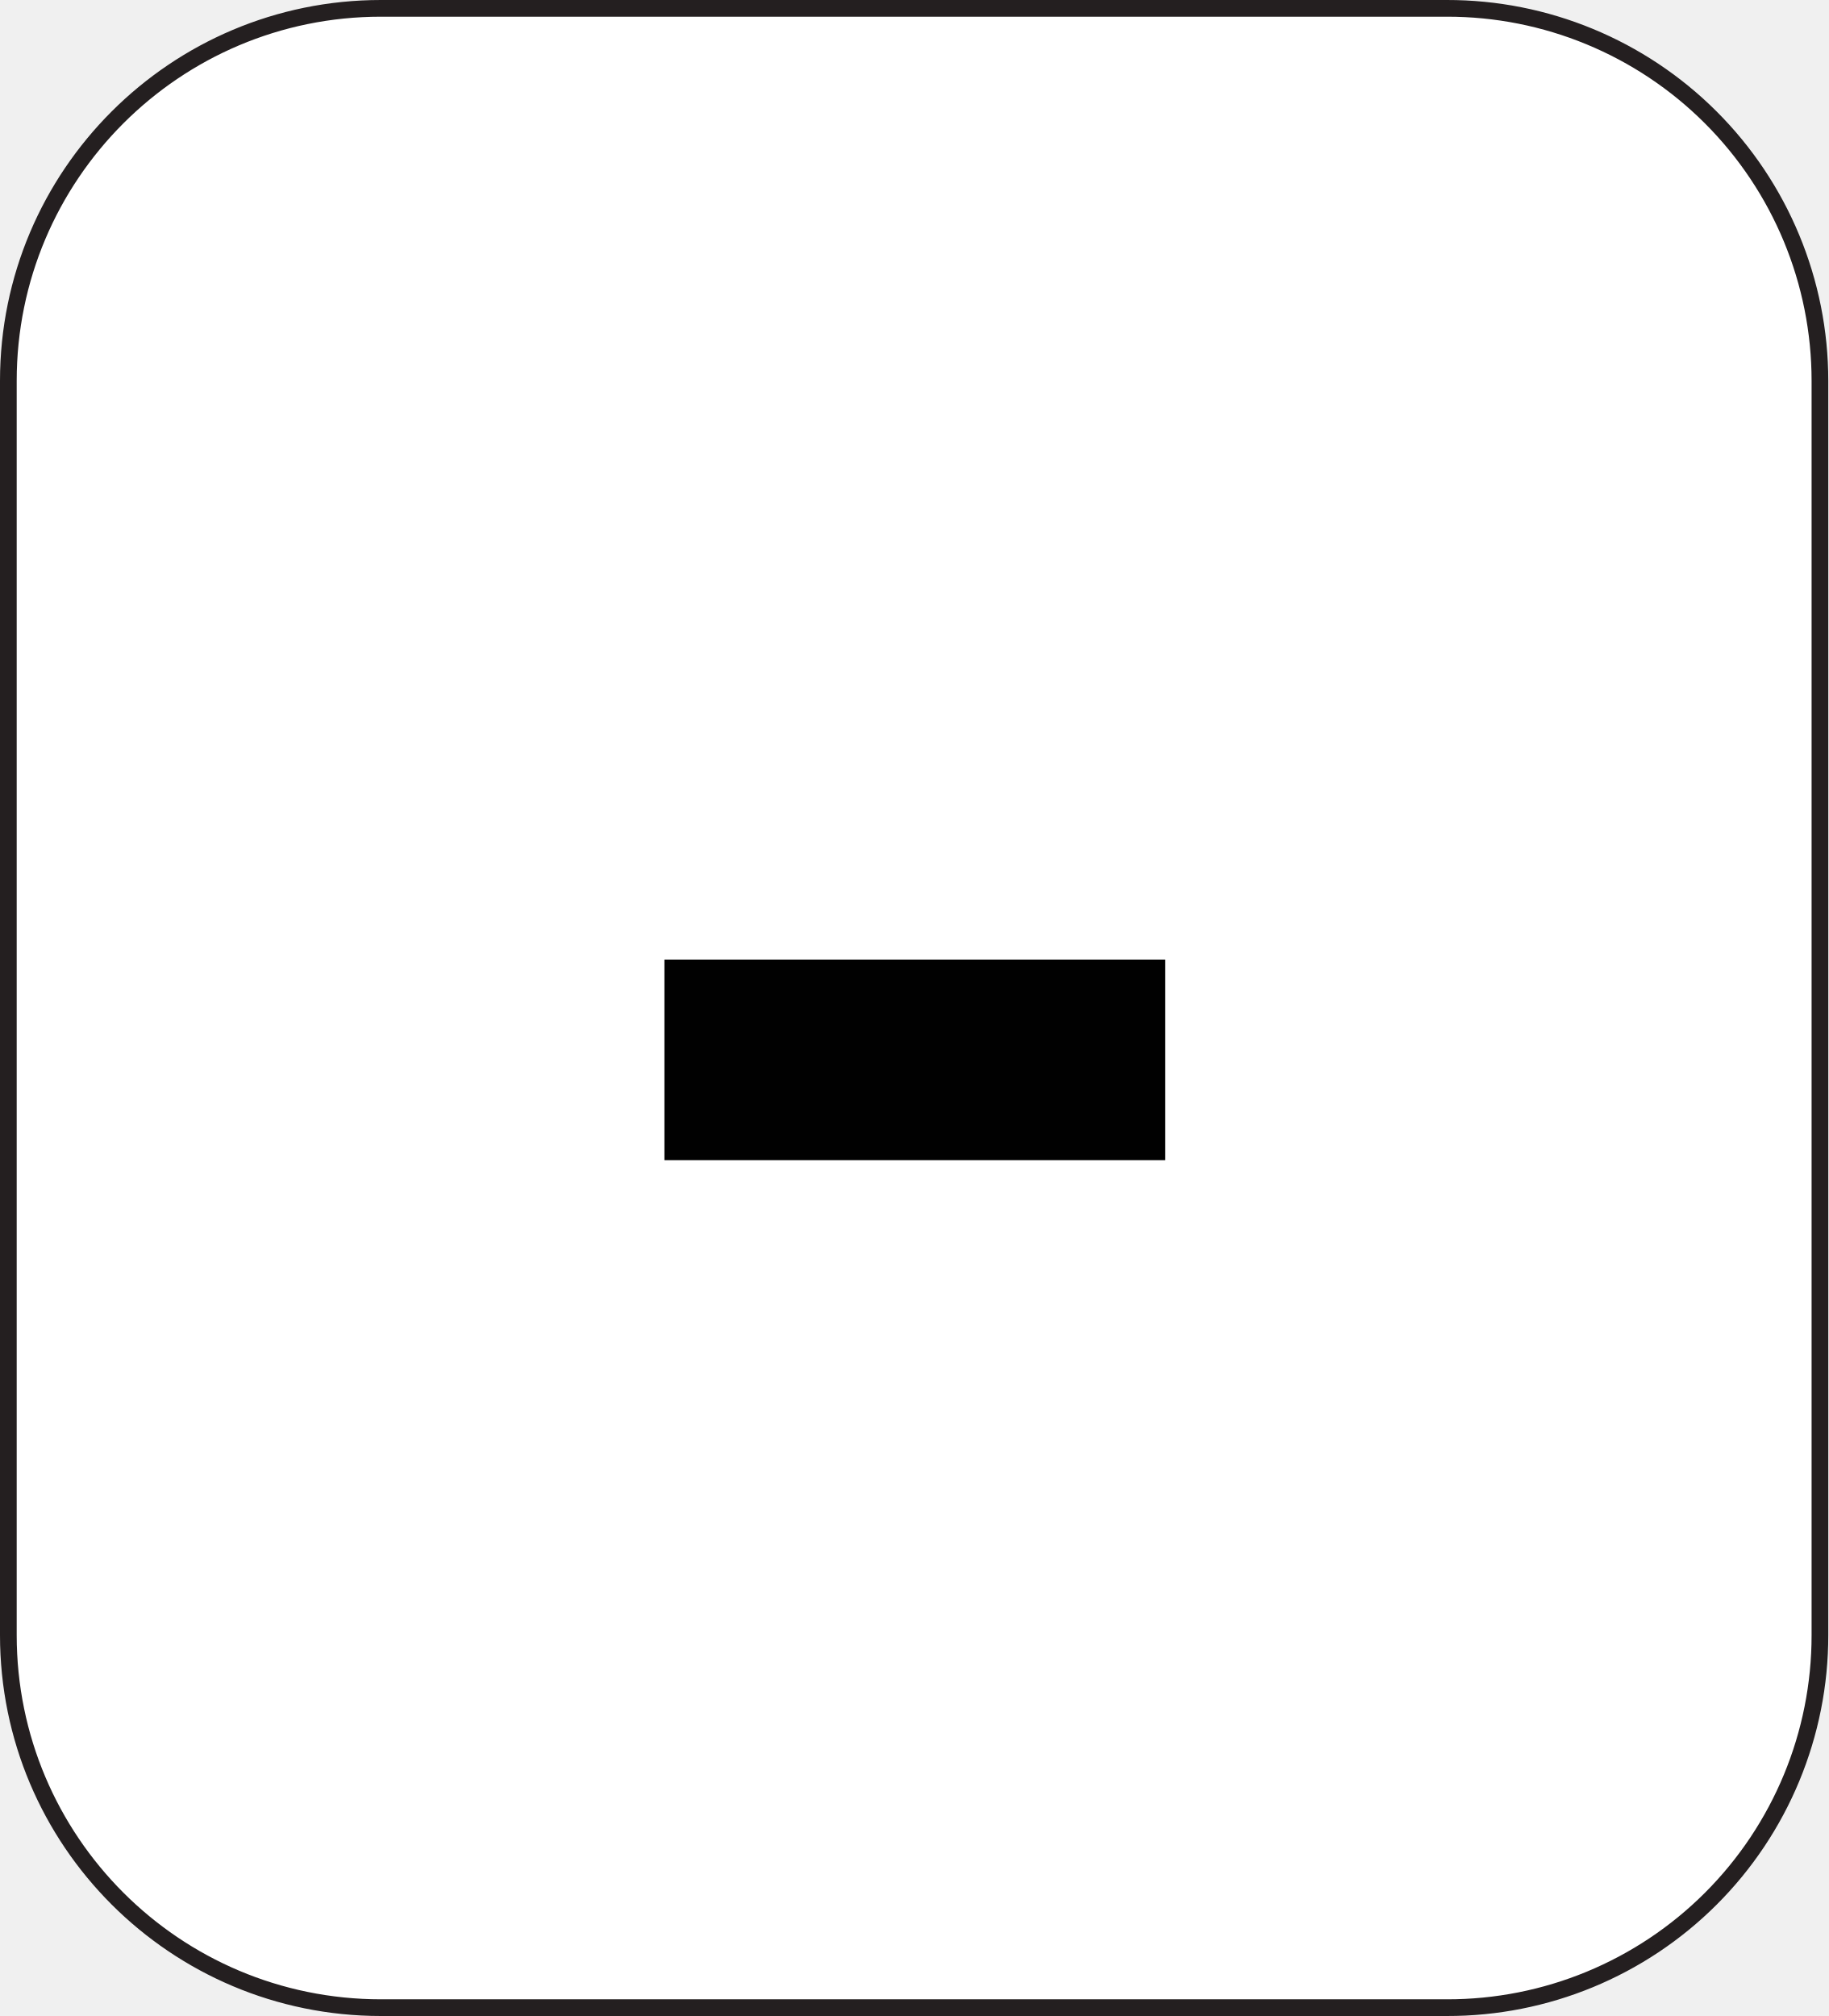
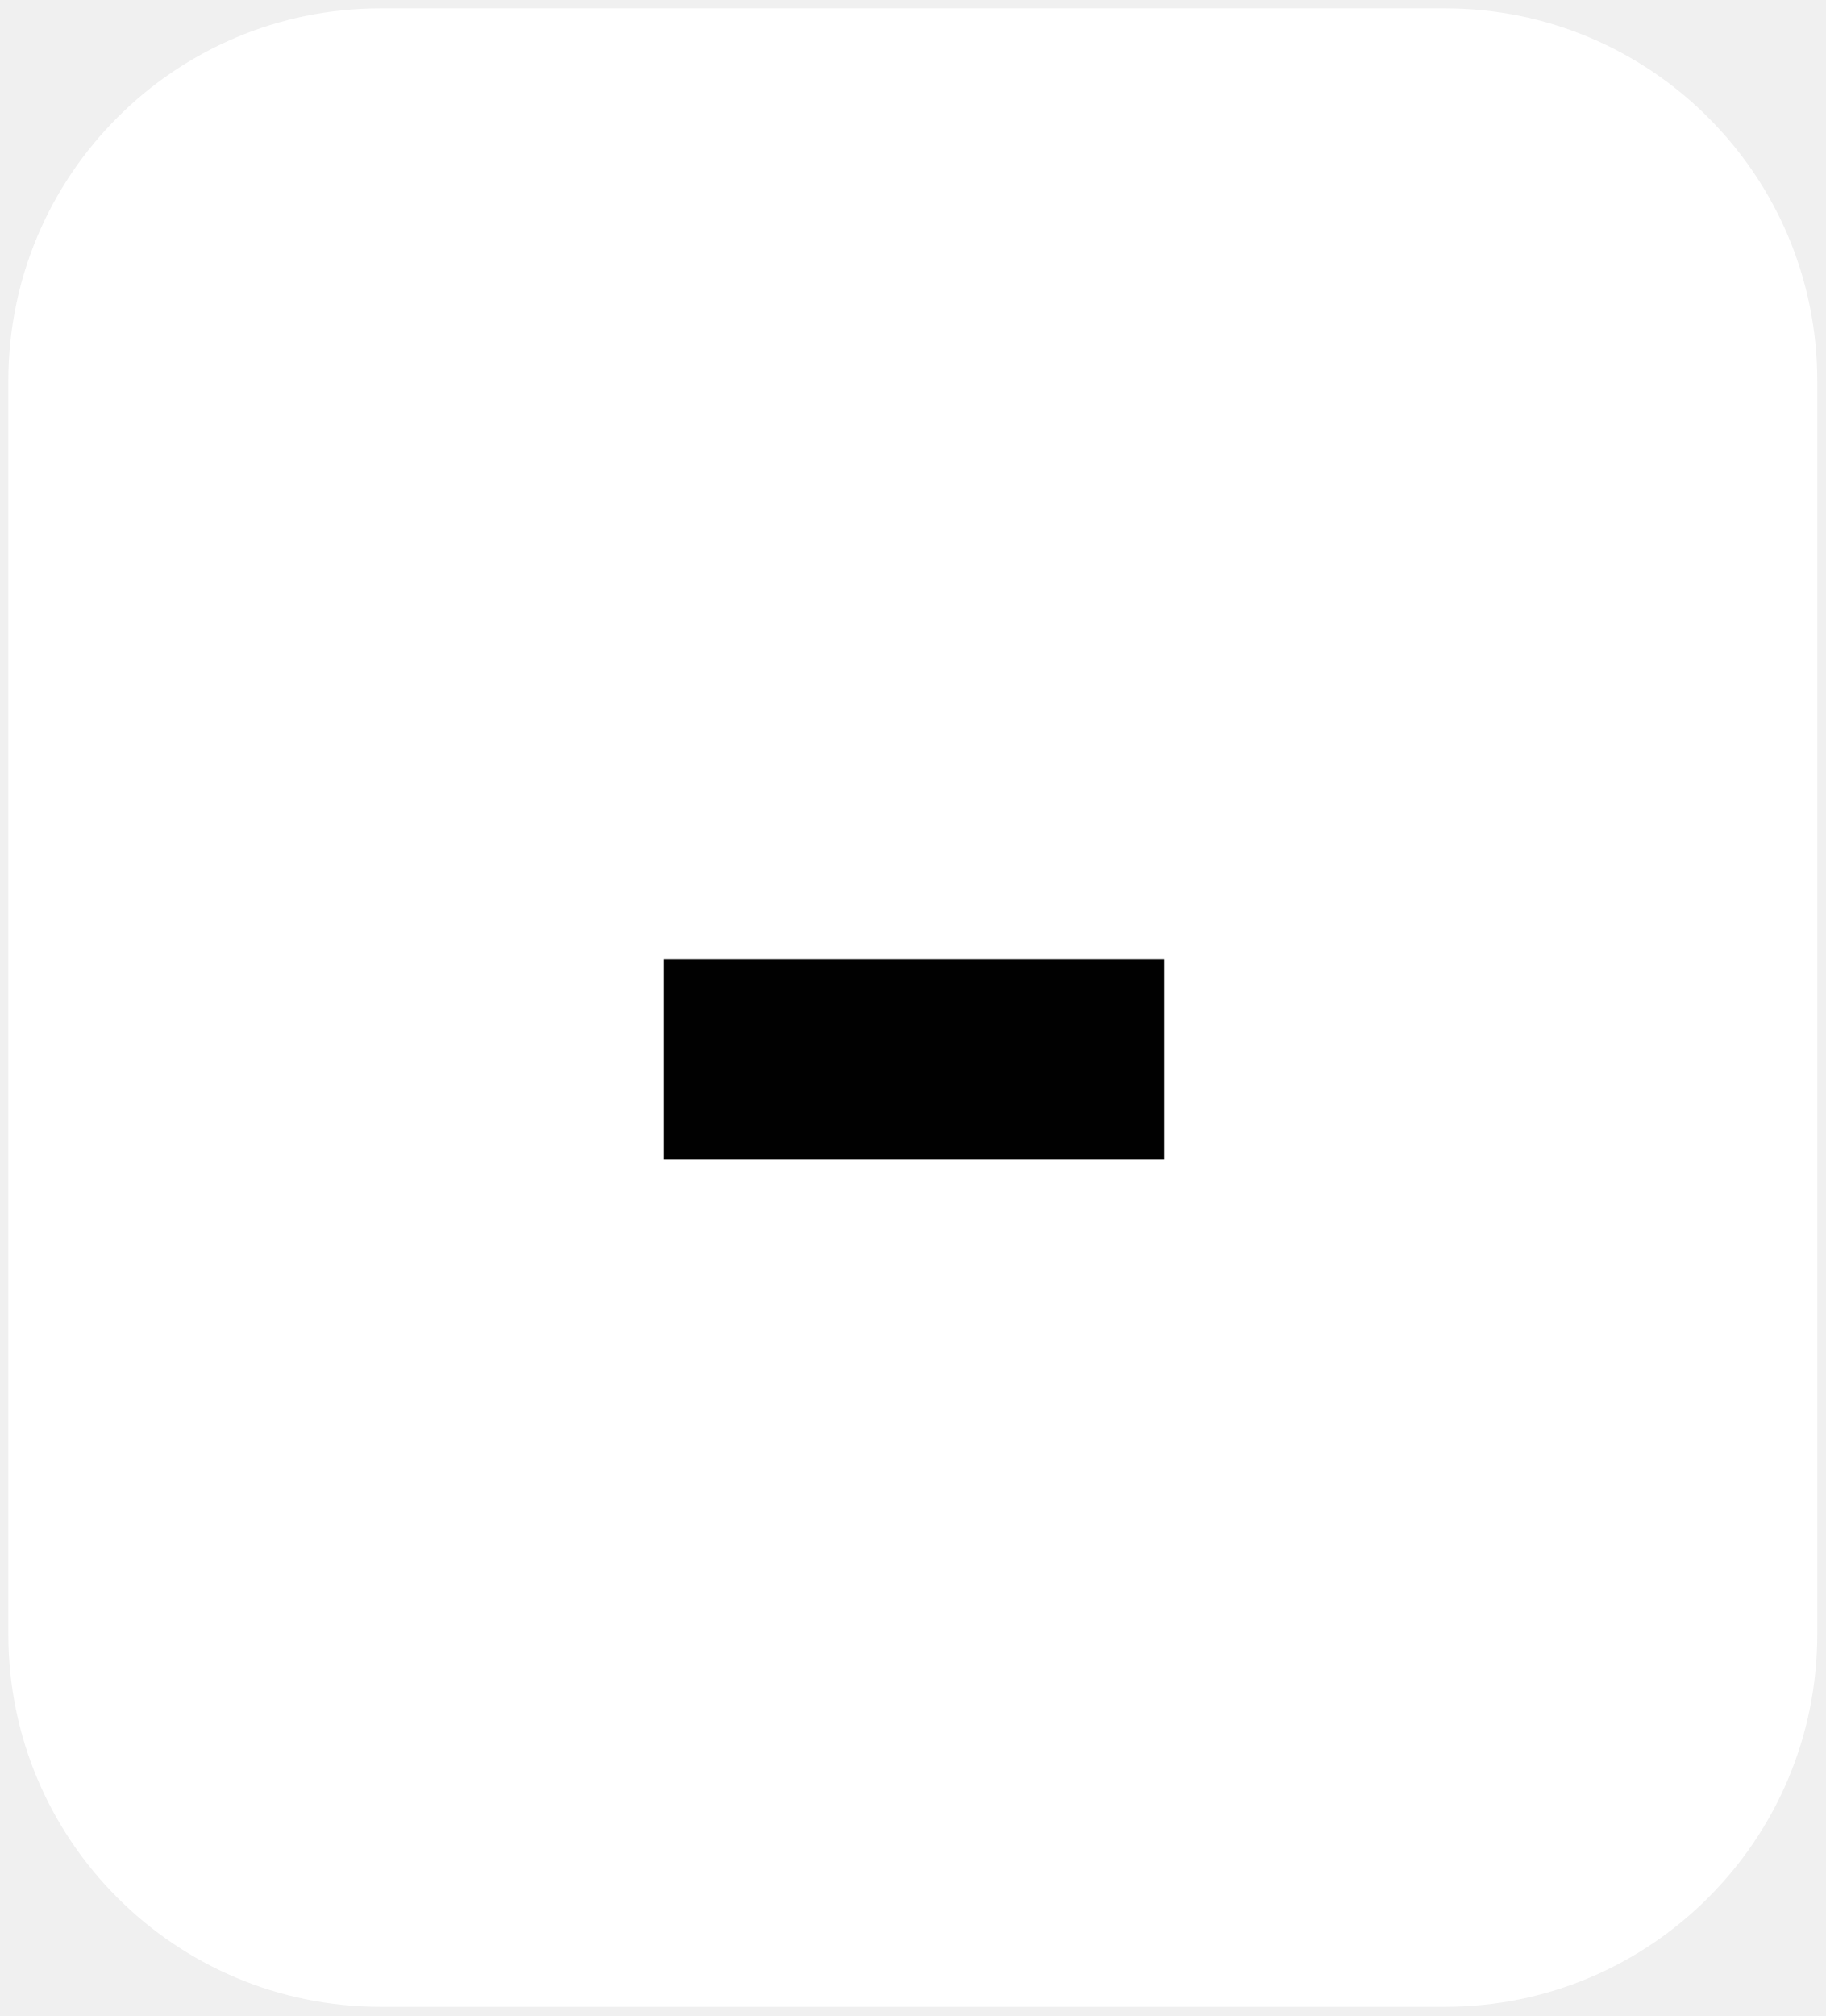
- <svg xmlns="http://www.w3.org/2000/svg" viewBox="0 0 65.71 72.46">
-   <defs>
-     <style>.cls-1{fill:#fff;stroke:#241f20;stroke-miterlimit:10;stroke-width:0.6px;}.cls-2{fill:#010101;}</style>
-   </defs>
-   <g id="Layer_2" data-name="Layer 2">
-     <g id="Layer_1-2" data-name="Layer 1">
-       <path class="cls-1" d="M52,72.16H13.69A13.39,13.39,0,0,1,.3,58.77V13.69A13.39,13.39,0,0,1,13.69.3H52A13.39,13.39,0,0,1,65.41,13.69V58.77A13.38,13.38,0,0,1,52,72.16Z" />
-       <path class="cls-2" d="M23.88,34.49h18V41.7H23.88Z" />
+ <svg xmlns="http://www.w3.org/2000/svg" version="1.1" id="Layer_1" x="0px" y="0px" viewBox="0 0 65.7 72.5" style="enable-background:new 0 0 65.7 72.5;" xml:space="preserve">
+   <style type="text/css">
+ 	.st0{fill:#FFFFFF;}
+ 	.st1{fill:#010101;}
+ </style>
+   <g id="Layer_2_00000174564262778271330840000012685092404745181827_">
+     <g id="Layer_1-2">
+       <path class="st0" d="M52,72.2H13.7c-7.4,0-13.4-6-13.4-13.4l0,0V13.7c0-7.4,6-13.4,13.4-13.4H52c7.4,0,13.4,6,13.4,13.4l0,0v45.1    C65.4,66.2,59.4,72.2,52,72.2L52,72.2z" />
+       <path class="st1" d="M23.9,34.5h18v7.2h-18C23.9,41.7,23.9,34.5,23.9,34.5z" />
    </g>
  </g>
</svg>
